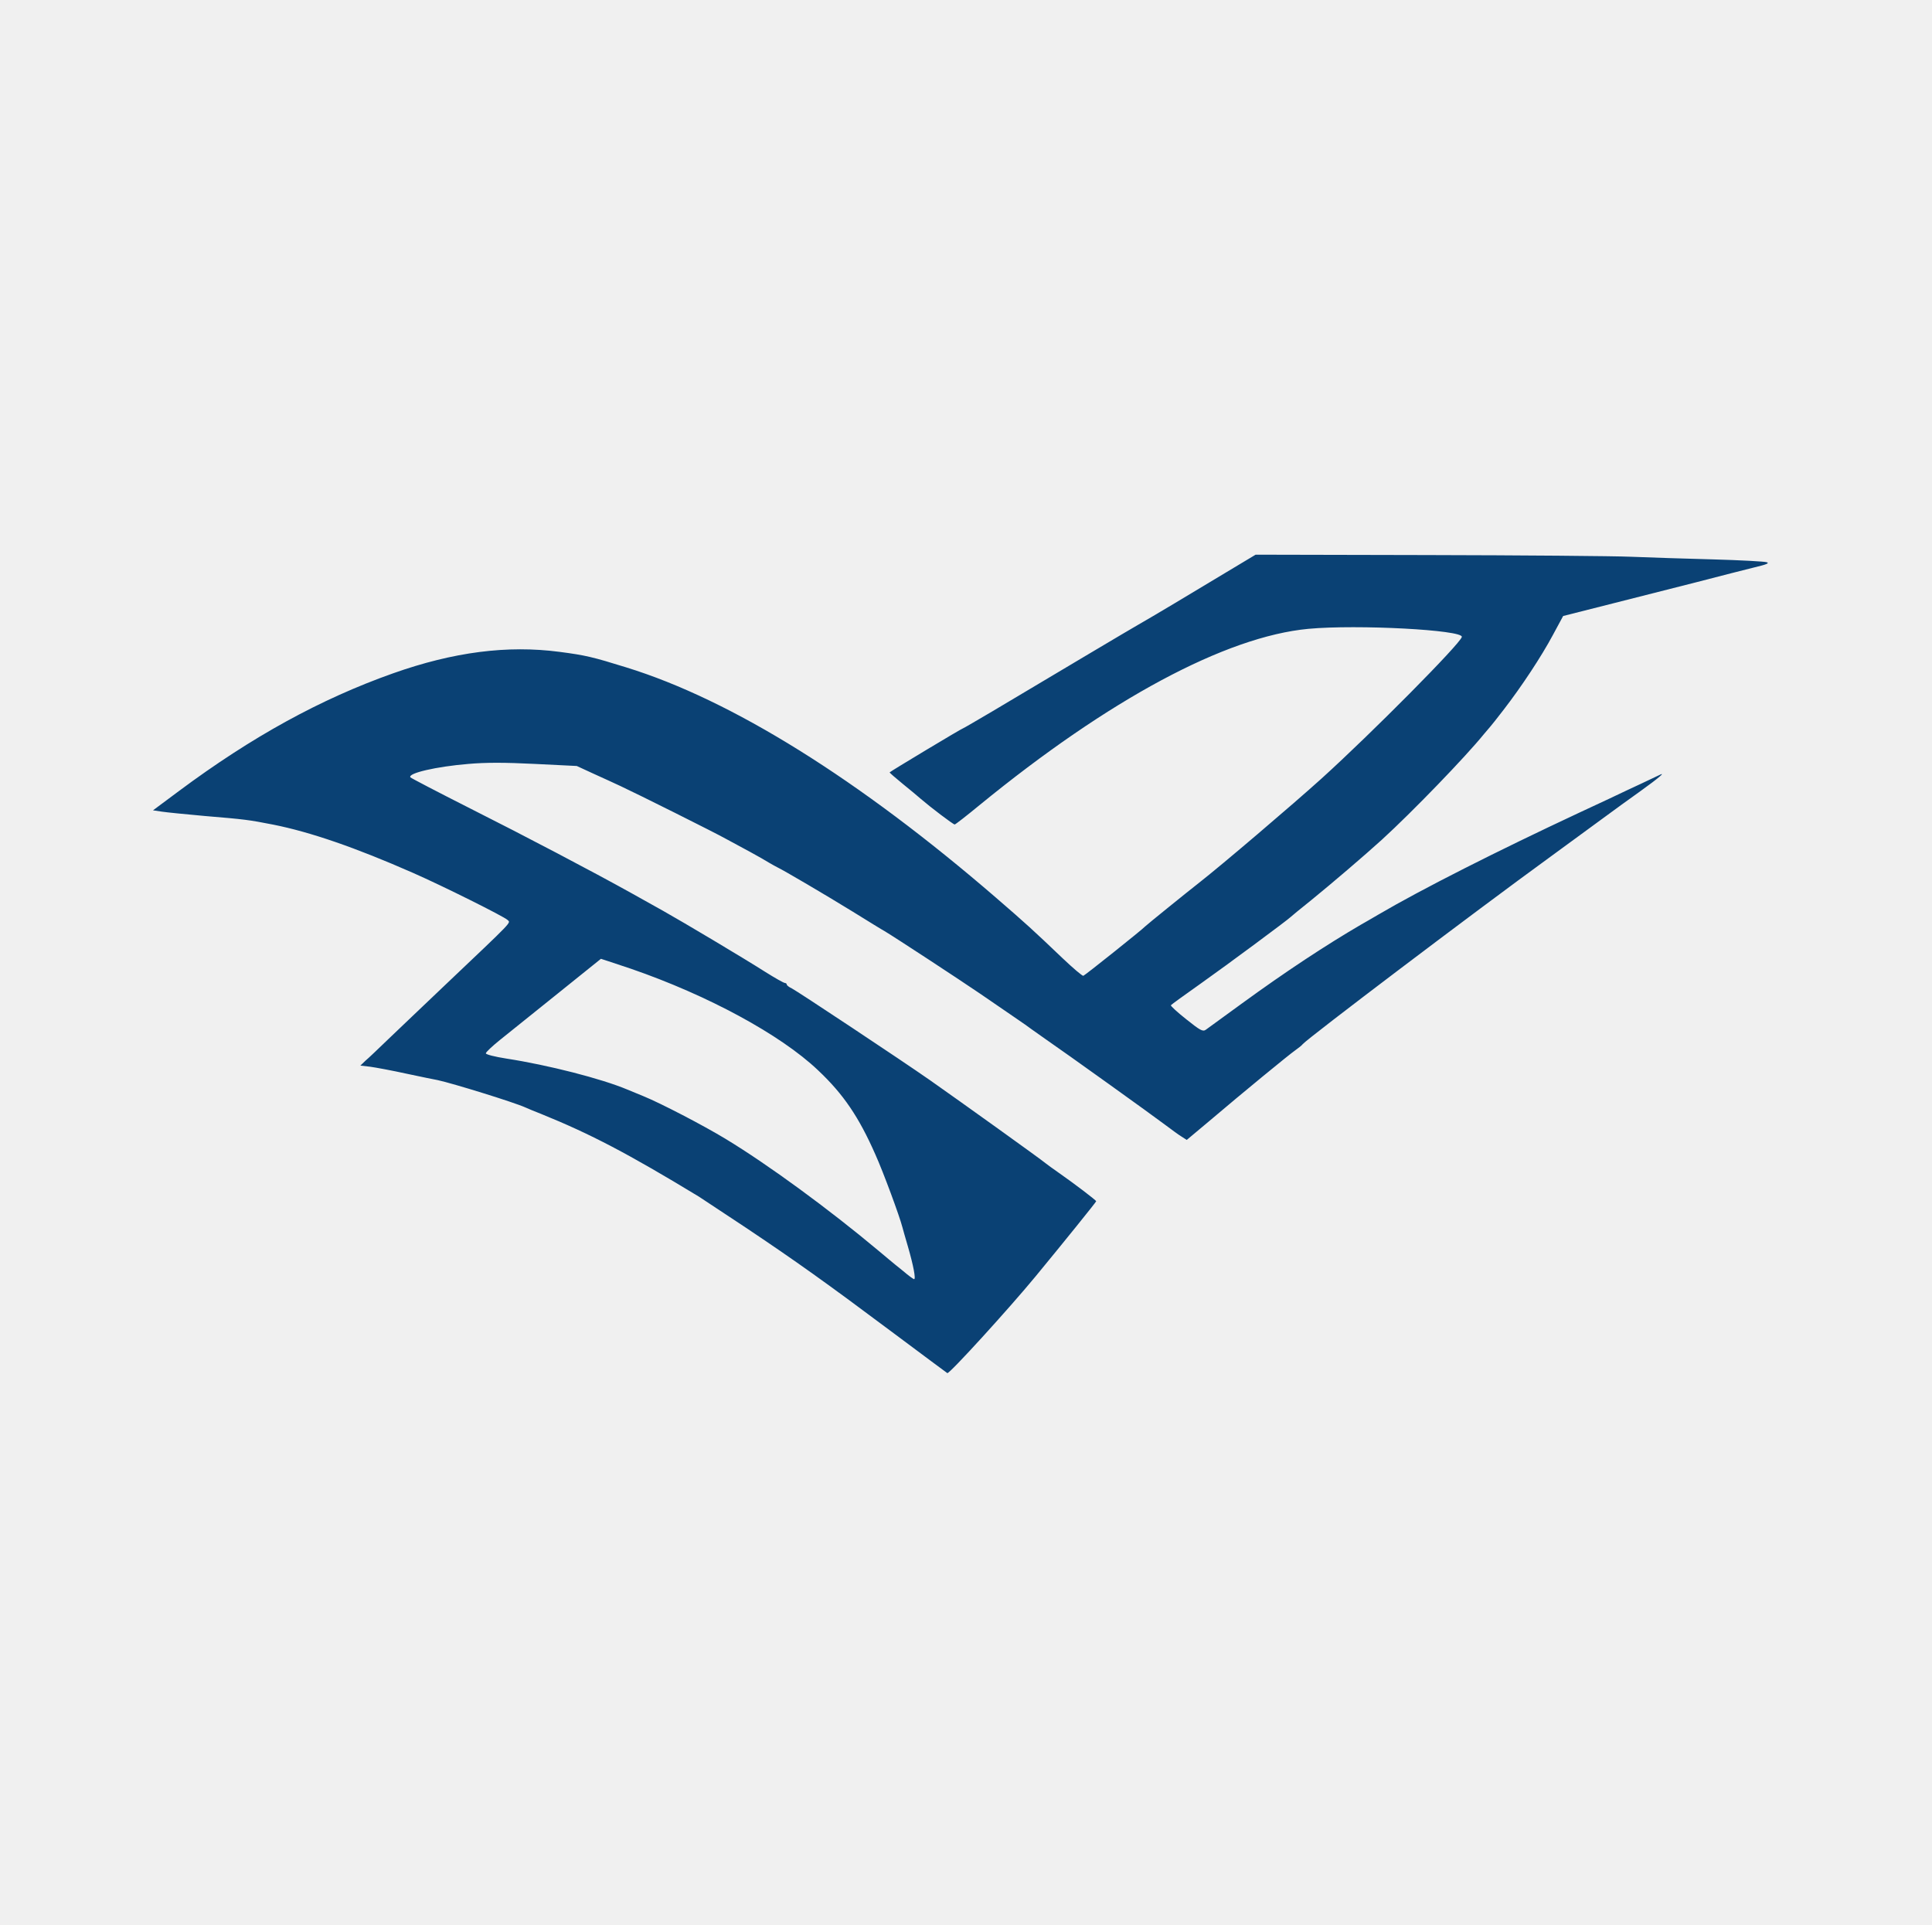
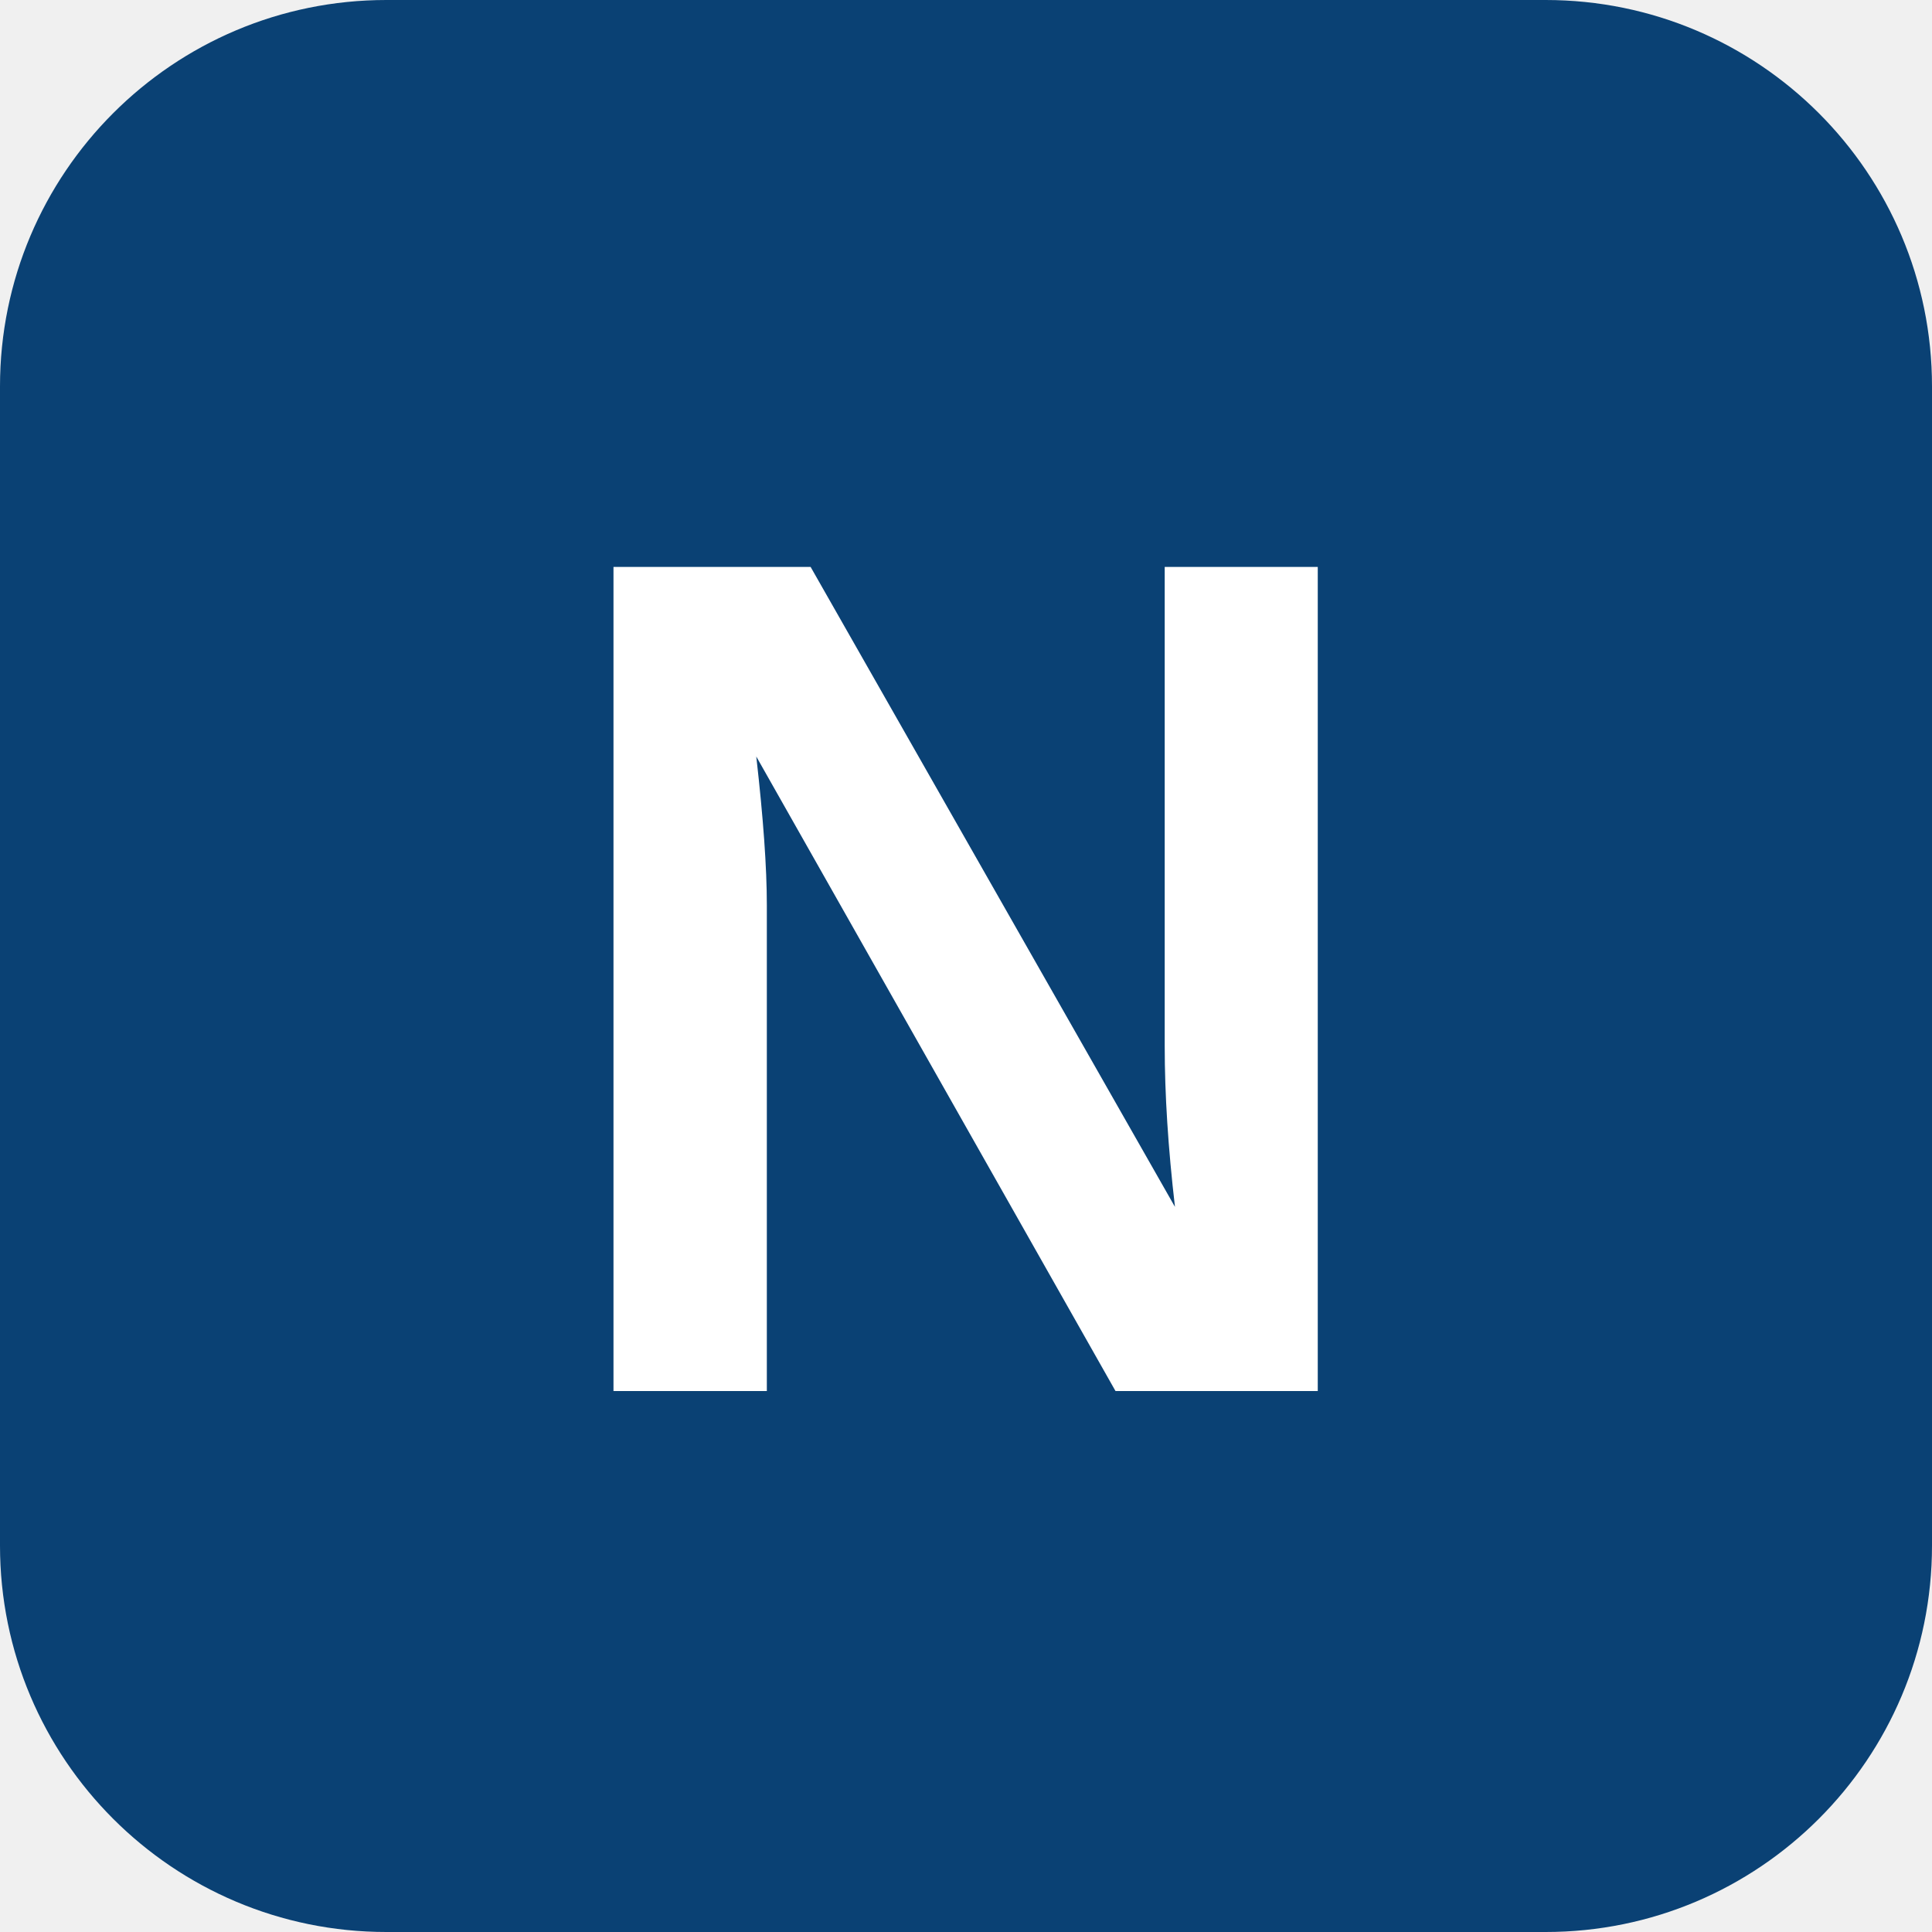
- <svg xmlns="http://www.w3.org/2000/svg" version="1.0" width="1024pt" height="1020pt" viewBox="0 0 1024 1020" preserveAspectRatio="xMidYMid meet">
-   <g transform="translate(0,1020) scale(0.1,-0.1)" fill="#0A4174" stroke="none">
-     <path d="M6500 7167 c-165 -100 -415 -249 -465 -277 -29 -16 -461 -273 -773 -459 -85 -50 -155 -91 -157 -91 -6 0 -390 -231 -390 -234 0 -2 32 -30 70 -61 39 -31 81 -67 95 -79 51 -44 172 -136 180 -136 4 0 63 46 131 102 687 562 1306 894 1744 935 260 24 821 -6 813 -43 -8 -36 -478 -510 -743 -750 -154 -139 -533 -462 -651 -554 -54 -42 -279 -224 -284 -230 -13 -15 -320 -260 -328 -262 -5 -2 -54 40 -109 92 -157 150 -199 188 -353 321 -727 628 -1403 1050 -1962 1222 -177 55 -215 64 -353 82 -275 36 -560 0 -882 -114 -384 -136 -748 -336 -1135 -624 l-137 -102 47 -7 c26 -4 128 -14 227 -23 215 -18 231 -20 364 -46 195 -39 432 -120 741 -256 157 -69 480 -230 500 -249 17 -17 39 6 -335 -349 -110 -104 -242 -231 -295 -281 -52 -50 -107 -103 -123 -116 l-27 -26 52 -6 c29 -4 116 -20 193 -37 77 -16 151 -32 165 -34 79 -17 406 -118 465 -145 11 -5 49 -21 85 -35 259 -105 458 -209 835 -438 10 -7 121 -80 245 -162 269 -180 425 -291 790 -564 151 -113 278 -207 281 -209 11 -5 327 342 468 513 150 182 321 394 321 398 0 5 -114 92 -200 152 -30 21 -59 42 -65 47 -27 23 -454 329 -615 442 -153 107 -708 475 -733 487 -15 7 -27 16 -27 21 0 4 -5 8 -10 8 -6 0 -52 26 -103 58 -116 74 -437 265 -542 324 -44 25 -120 67 -170 95 -205 114 -559 300 -853 448 -172 87 -314 161 -317 165 -14 22 138 57 308 71 92 8 191 8 351 0 l223 -11 89 -41 c49 -22 114 -52 144 -66 82 -38 499 -246 561 -281 30 -16 86 -46 124 -67 39 -21 84 -47 100 -57 17 -10 37 -21 45 -25 34 -16 255 -146 398 -234 84 -52 160 -99 170 -104 60 -36 394 -255 507 -332 49 -34 128 -88 175 -120 47 -32 90 -62 97 -68 7 -5 41 -29 75 -53 102 -70 572 -407 635 -455 32 -24 70 -52 85 -61 l28 -18 117 98 c186 158 425 354 458 377 17 12 35 26 40 33 29 33 904 696 1314 994 79 58 198 145 265 194 66 49 162 118 211 153 96 69 137 104 100 85 -11 -5 -54 -26 -95 -45 -41 -19 -118 -55 -170 -80 -52 -24 -126 -59 -163 -76 -432 -202 -832 -404 -1062 -539 -33 -19 -73 -43 -90 -52 -187 -109 -401 -250 -633 -419 -95 -69 -181 -132 -191 -139 -16 -11 -29 -4 -103 55 -48 38 -84 71 -82 75 2 3 73 55 157 114 140 99 465 340 477 353 3 3 52 44 110 90 113 92 278 233 375 321 162 148 443 439 541 560 16 19 31 37 34 40 3 3 35 43 71 90 94 122 198 279 260 395 l54 100 245 62 c135 34 344 87 465 118 121 32 258 66 305 78 63 15 80 22 64 27 -11 4 -139 11 -284 15 -146 4 -341 10 -435 14 -93 4 -579 8 -1080 9 l-910 2 -155 -93z m-3155 -2102 c406 -140 792 -349 990 -537 135 -127 217 -248 305 -448 41 -91 128 -326 143 -385 3 -11 16 -58 30 -105 28 -97 42 -170 32 -170 -4 0 -30 19 -58 43 -29 23 -63 51 -76 62 -13 11 -38 32 -55 46 -260 218 -586 457 -811 593 -117 71 -344 189 -435 226 -30 12 -68 28 -85 35 -138 58 -420 130 -640 164 -64 10 -110 22 -110 28 0 6 34 38 75 71 41 33 178 143 305 245 l230 185 40 -13 c22 -7 76 -25 120 -40z" />
-   </g>
+ <svg xmlns="http://www.w3.org/2000/svg" viewBox="0 0 100 100" width="100" height="100">
+   <rect width="100" height="100" rx="20" fill="#0A4174" />
+   <text x="50" y="72" font-family="Arial, sans-serif" font-size="62" font-weight="bold" fill="white" text-anchor="middle">N</text>
</svg>
